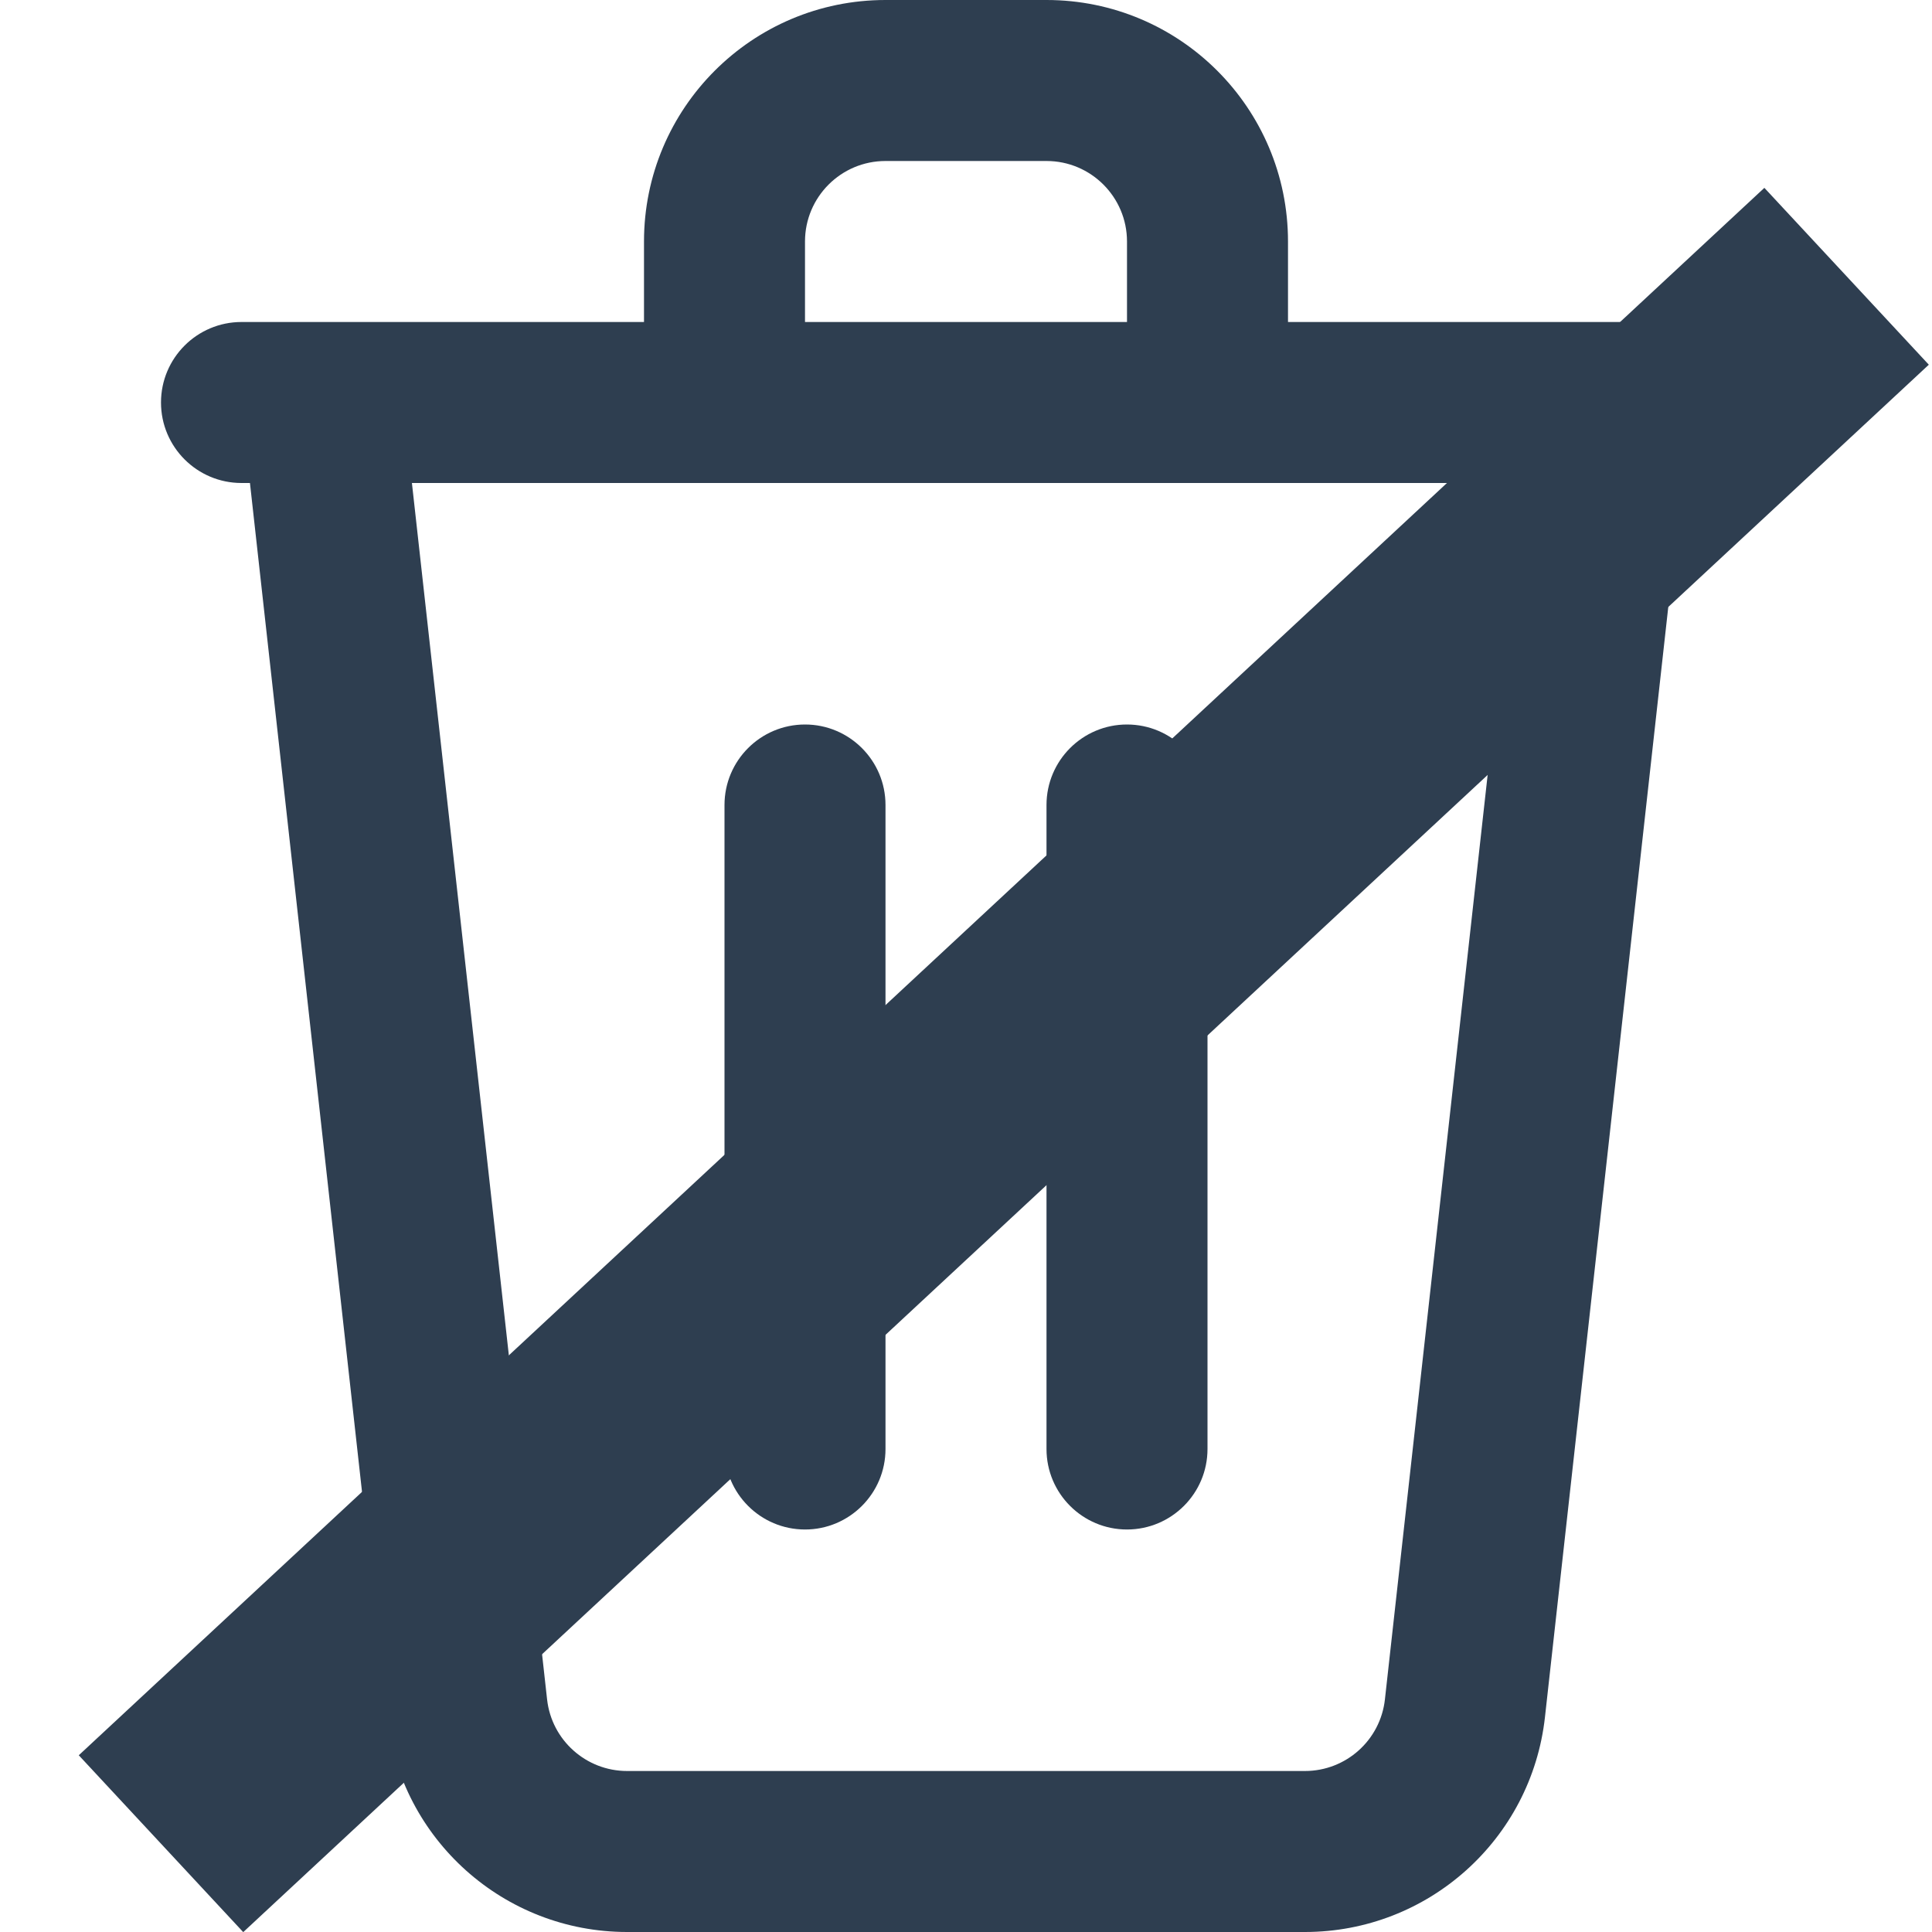
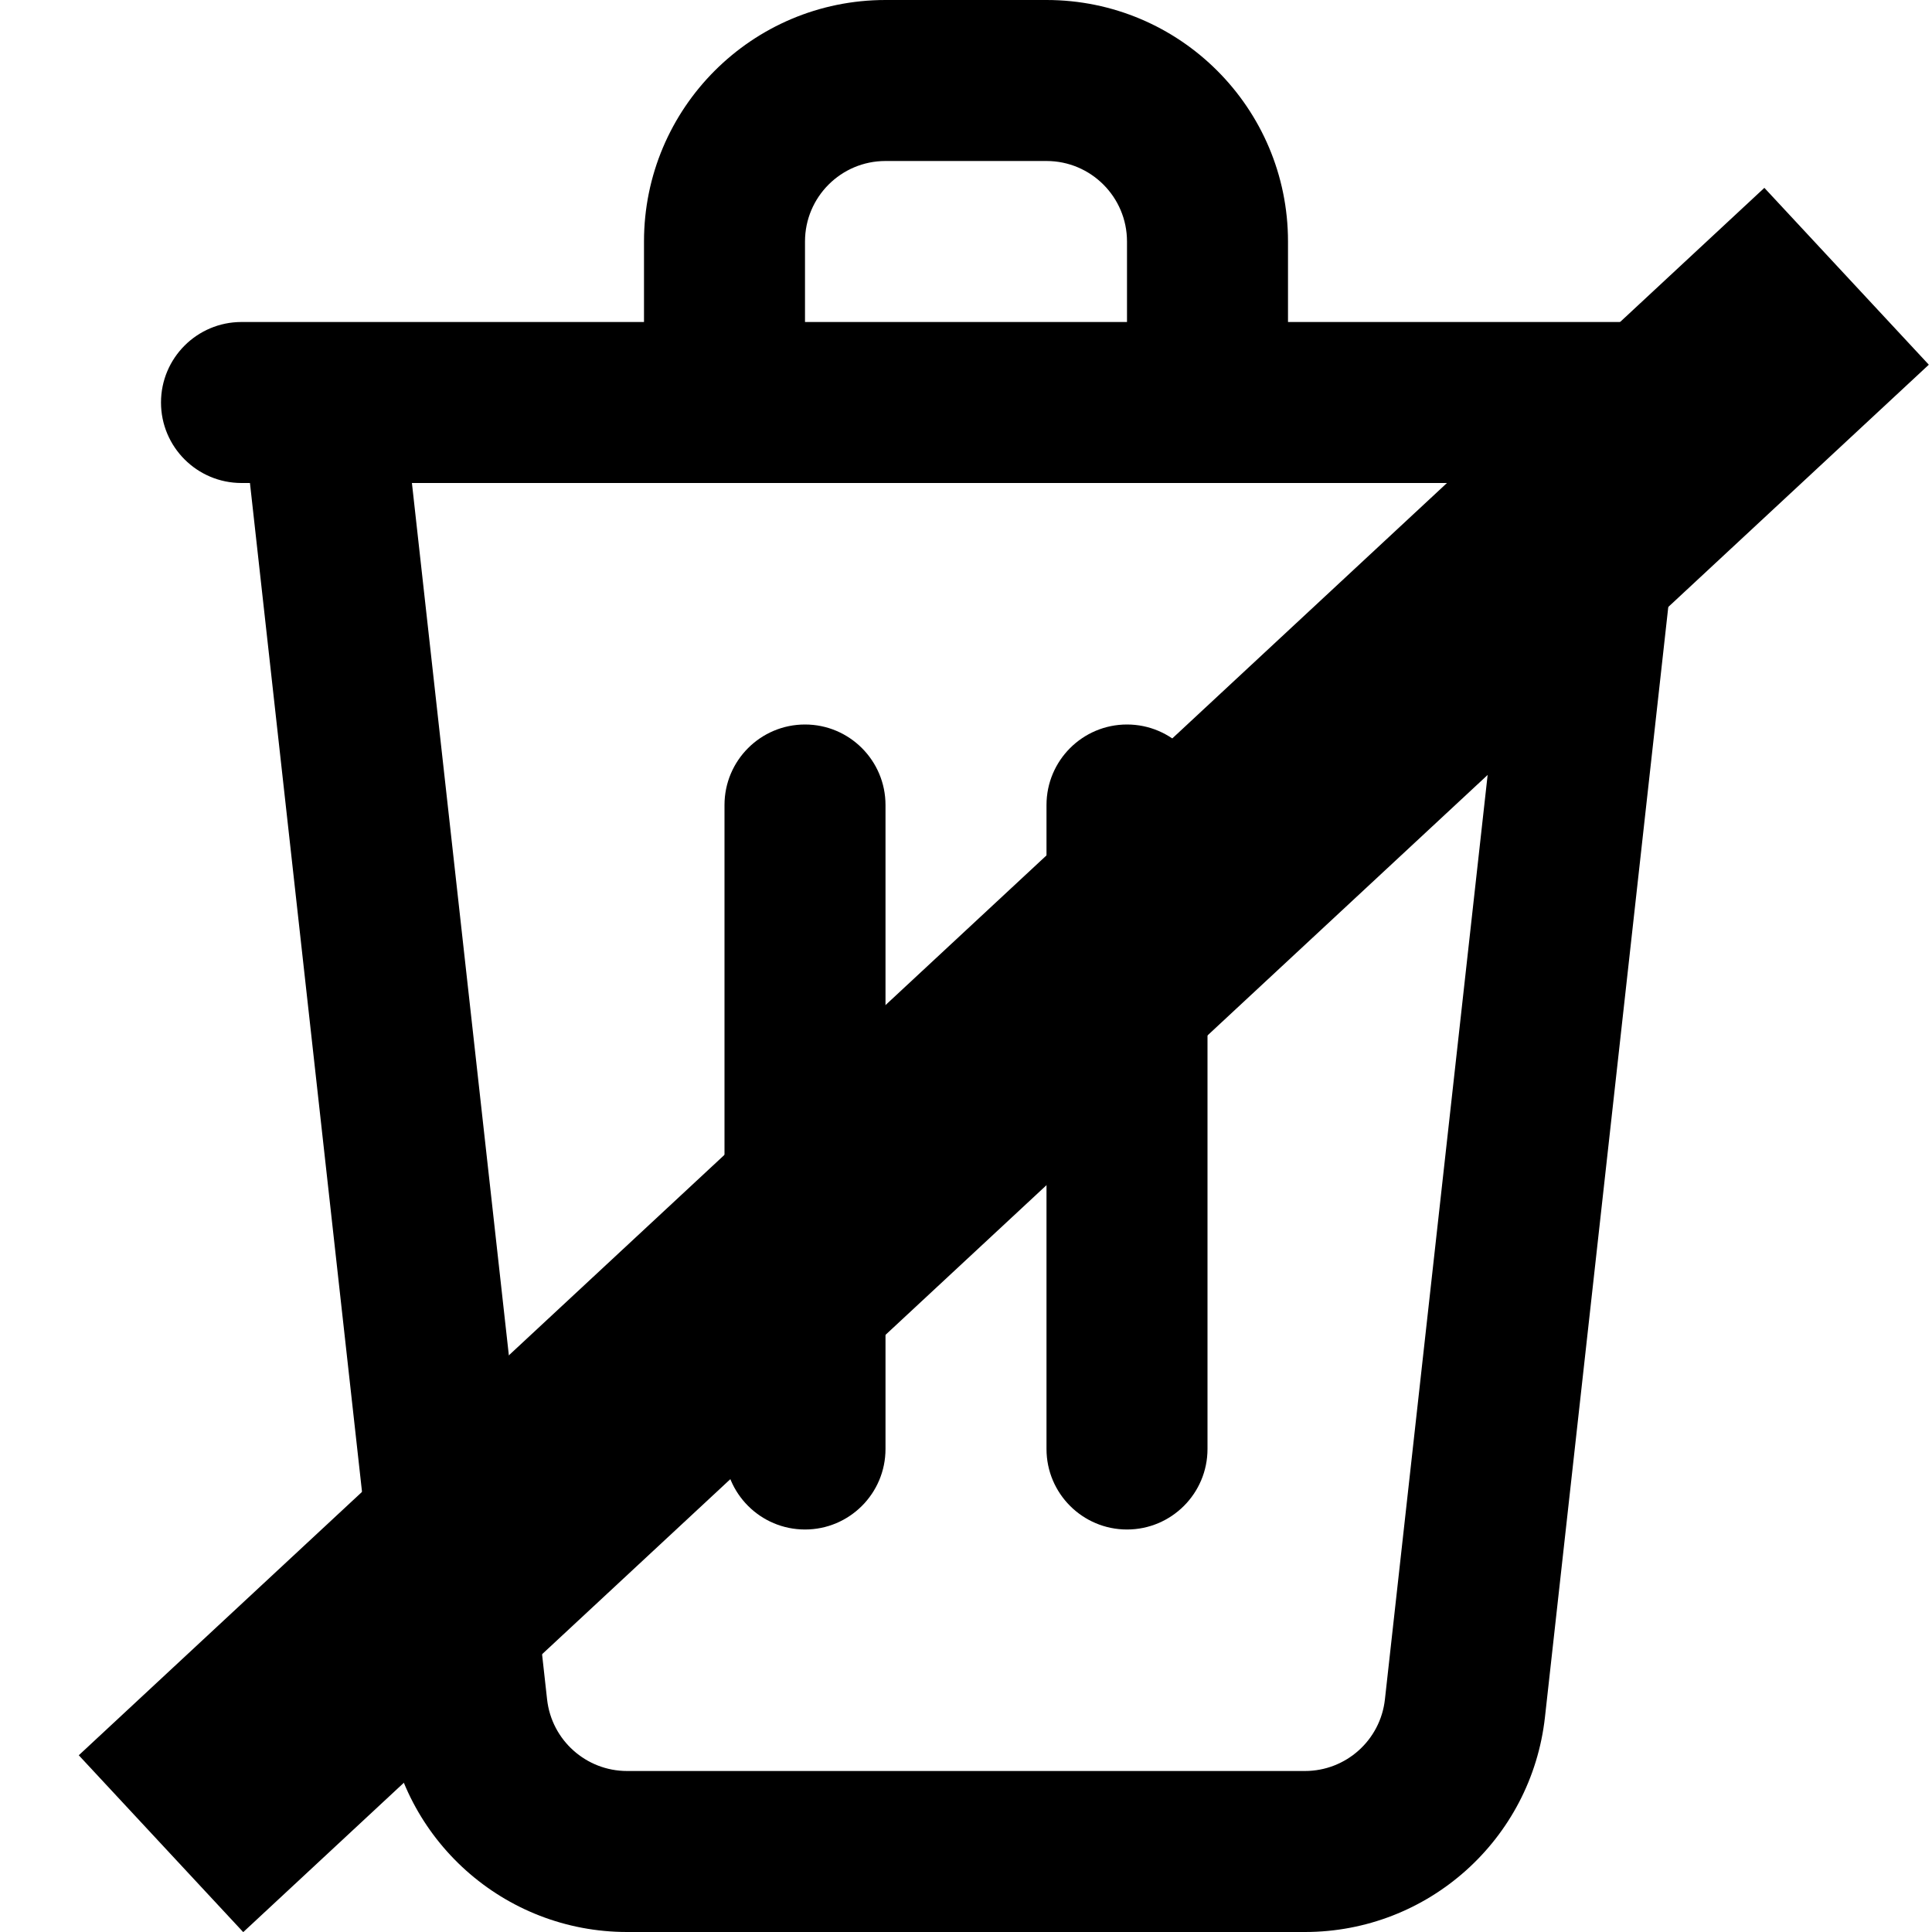
<svg xmlns="http://www.w3.org/2000/svg" width="24" height="24" viewBox="0 0 24 24" fill="none">
-   <defs />
-   <path fill-rule="evenodd" clip-rule="evenodd" d="M11 2C10.448 2 10 2.448 10 3V4H14V3C14 2.448 13.552 2 13 2H11ZM16 4V3C16 1.343 14.657 0 13 0H11C9.343 0 8 1.343 8 3V4H3C2.448 4 2 4.448 2 5C2 5.552 2.448 6 3 6H3.105L4.808 21.331C4.977 22.851 6.261 24 7.79 24H16.21C17.739 24 19.023 22.851 19.192 21.331L20.895 6H21C21.552 6 22 5.552 22 5C22 4.448 21.552 4 21 4H16ZM18.883 6H5.117L6.796 21.11C6.852 21.617 7.281 22 7.79 22H16.21C16.72 22 17.148 21.617 17.204 21.11L18.883 6ZM10 9C10.552 9 11 9.448 11 10V18C11 18.552 10.552 19 10 19C9.448 19 9 18.552 9 18V10C9 9.448 9.448 9 10 9ZM14 9C14.552 9 15 9.448 15 10V18C15 18.552 14.552 19 14 19C13.448 19 13 18.552 13 18V10C13 9.448 13.448 9 14 9Z" fill="#2e3e50" />
-   <path style="fill: rgb(216, 216, 216); stroke: rgb(46, 62, 80); stroke-width: 3px;" d="M 22.939 3.432 L 2 22.903" />
+   <path fill-rule="evenodd" clip-rule="evenodd" d="M11 2C10.448 2 10 2.448 10 3V4H14V3C14 2.448 13.552 2 13 2H11ZM16 4V3C16 1.343 14.657 0 13 0H11C9.343 0 8 1.343 8 3V4H3C2.448 4 2 4.448 2 5C2 5.552 2.448 6 3 6H3.105L4.808 21.331C4.977 22.851 6.261 24 7.79 24H16.21C17.739 24 19.023 22.851 19.192 21.331L20.895 6H21C21.552 6 22 5.552 22 5C22 4.448 21.552 4 21 4H16ZM18.883 6H5.117L6.796 21.11C6.852 21.617 7.281 22 7.79 22H16.21C16.72 22 17.148 21.617 17.204 21.11L18.883 6ZM10 9C10.552 9 11 9.448 11 10V18C11 18.552 10.552 19 10 19C9.448 19 9 18.552 9 18V10C9 9.448 9.448 9 10 9ZM14 9C14.552 9 15 9.448 15 10V18C15 18.552 14.552 19 14 19C13.448 19 13 18.552 13 18V10C13 9.448 13.448 9 14 9Z" fill="black" />
+   <path style="fill: black; stroke: black; stroke-width: 3px;" d="M 22.939 3.432 L 2 22.903" />
</svg>
